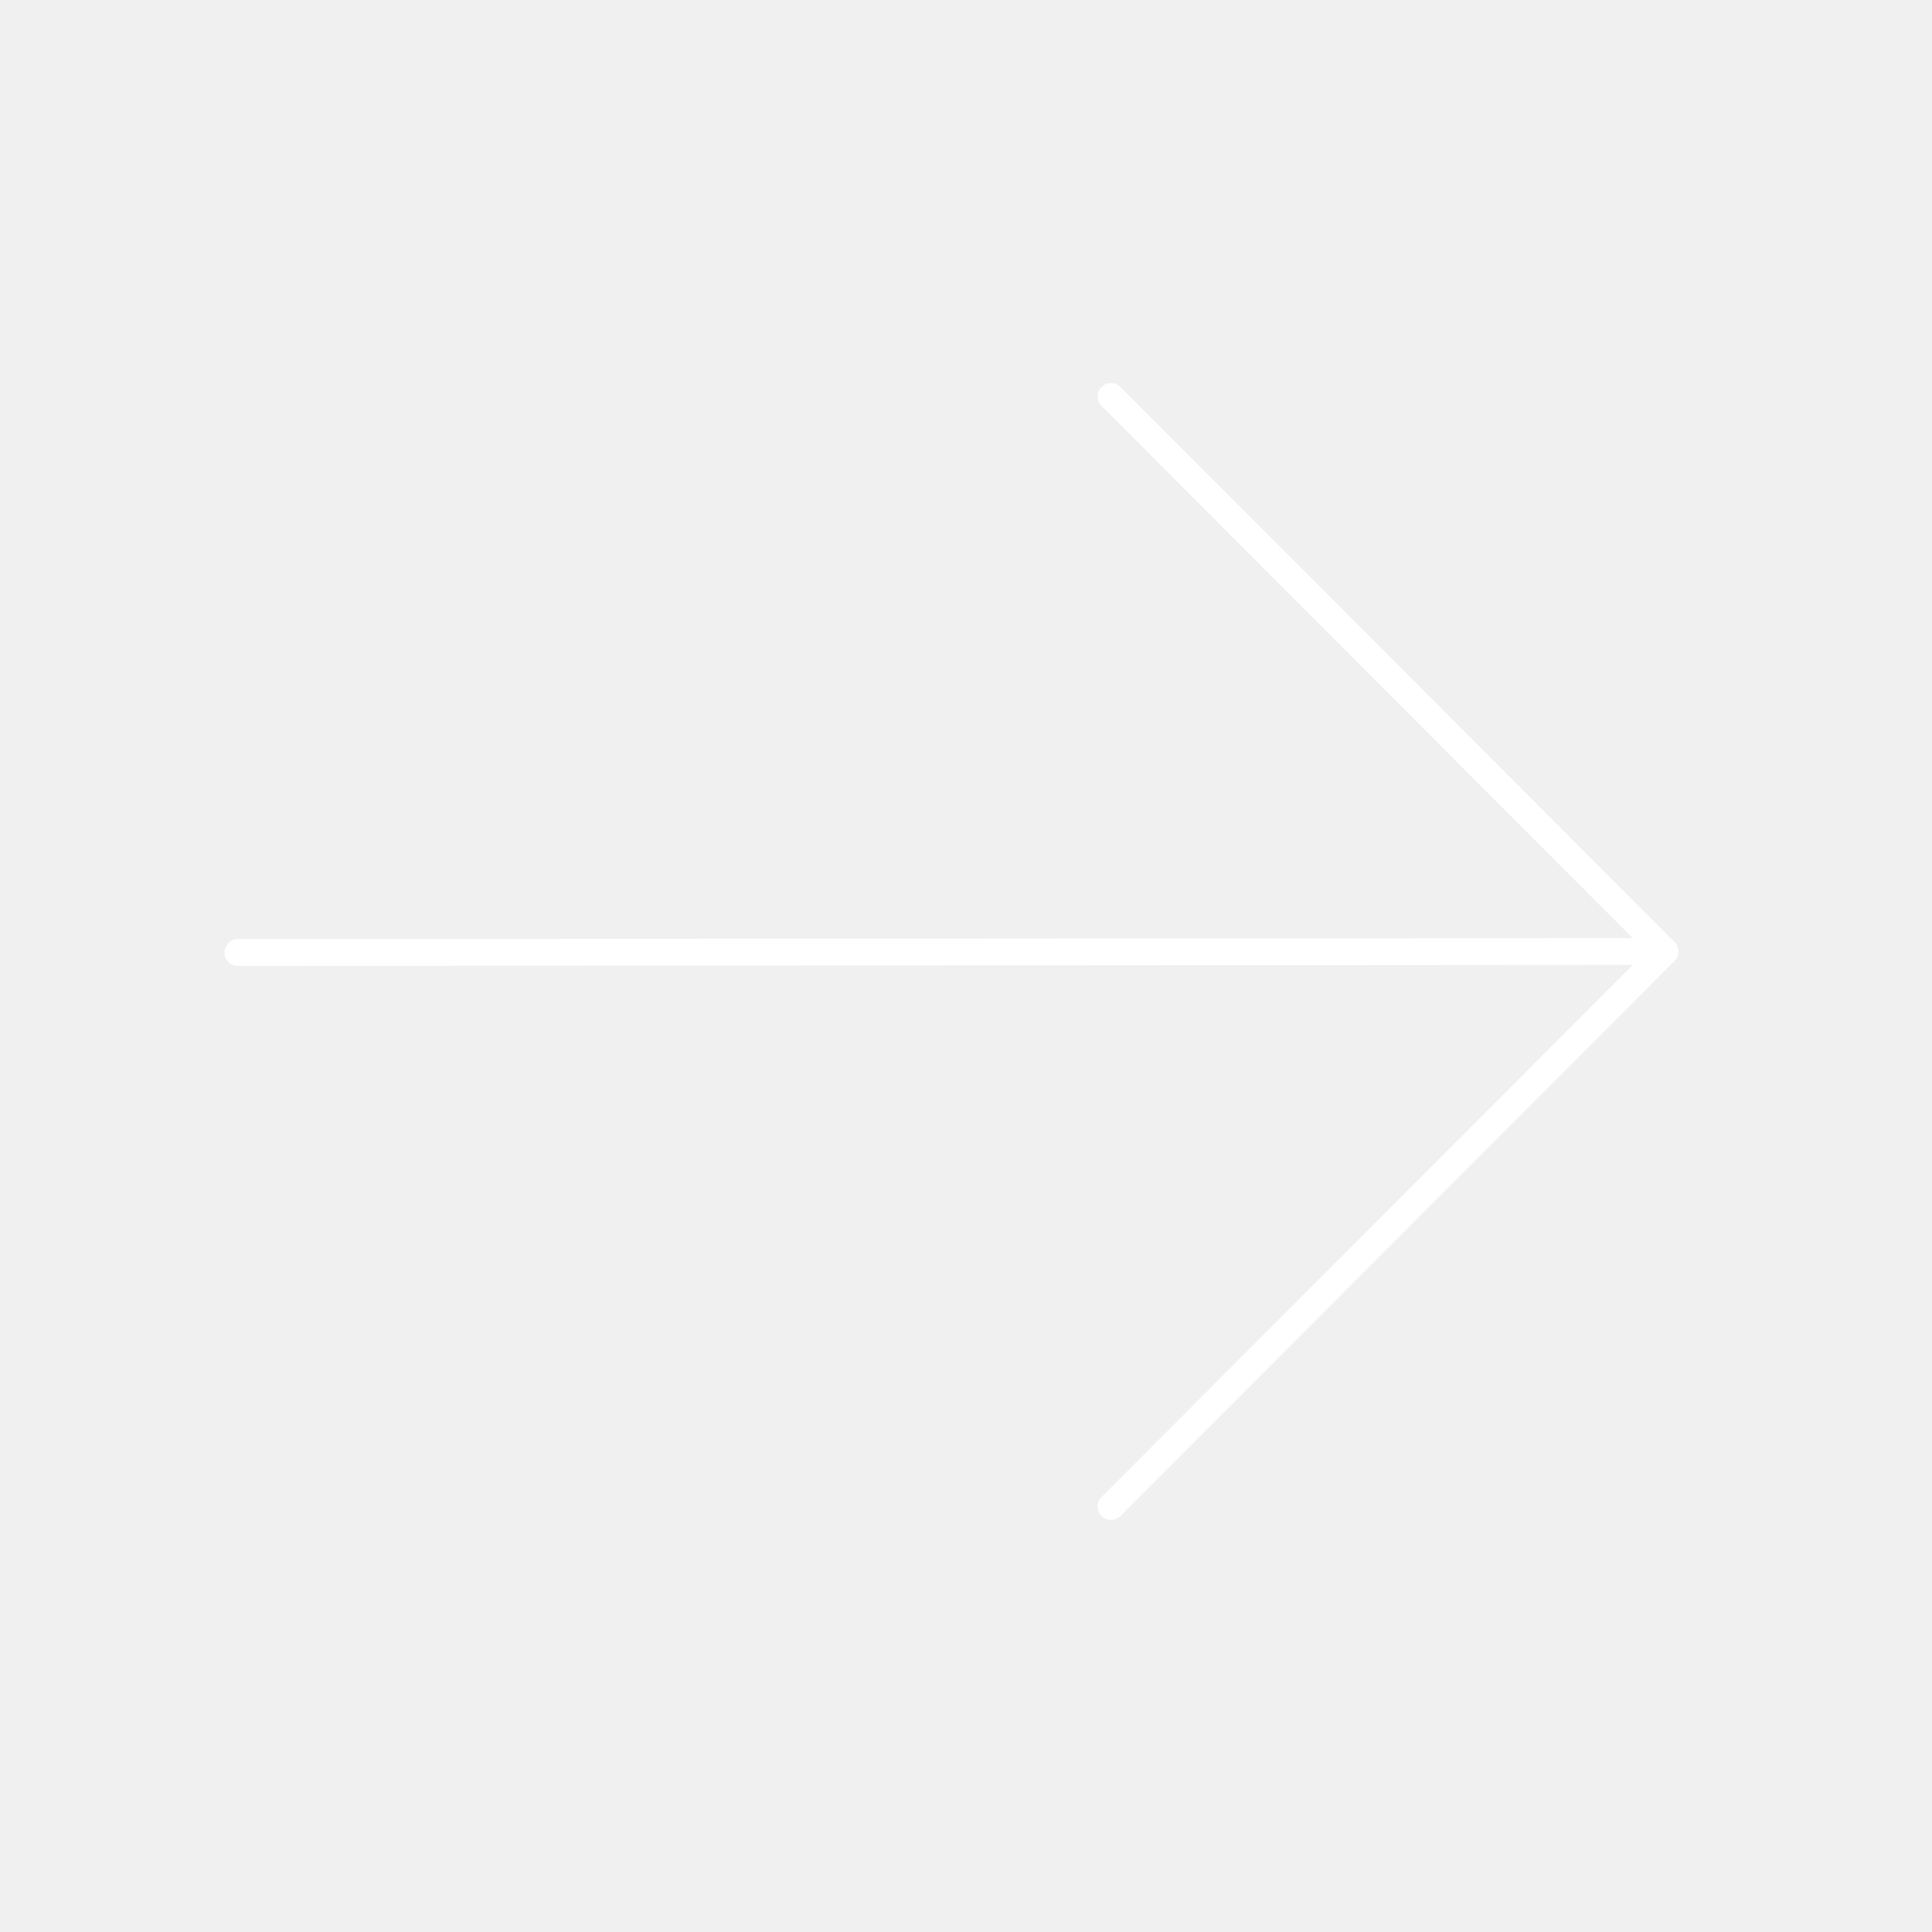
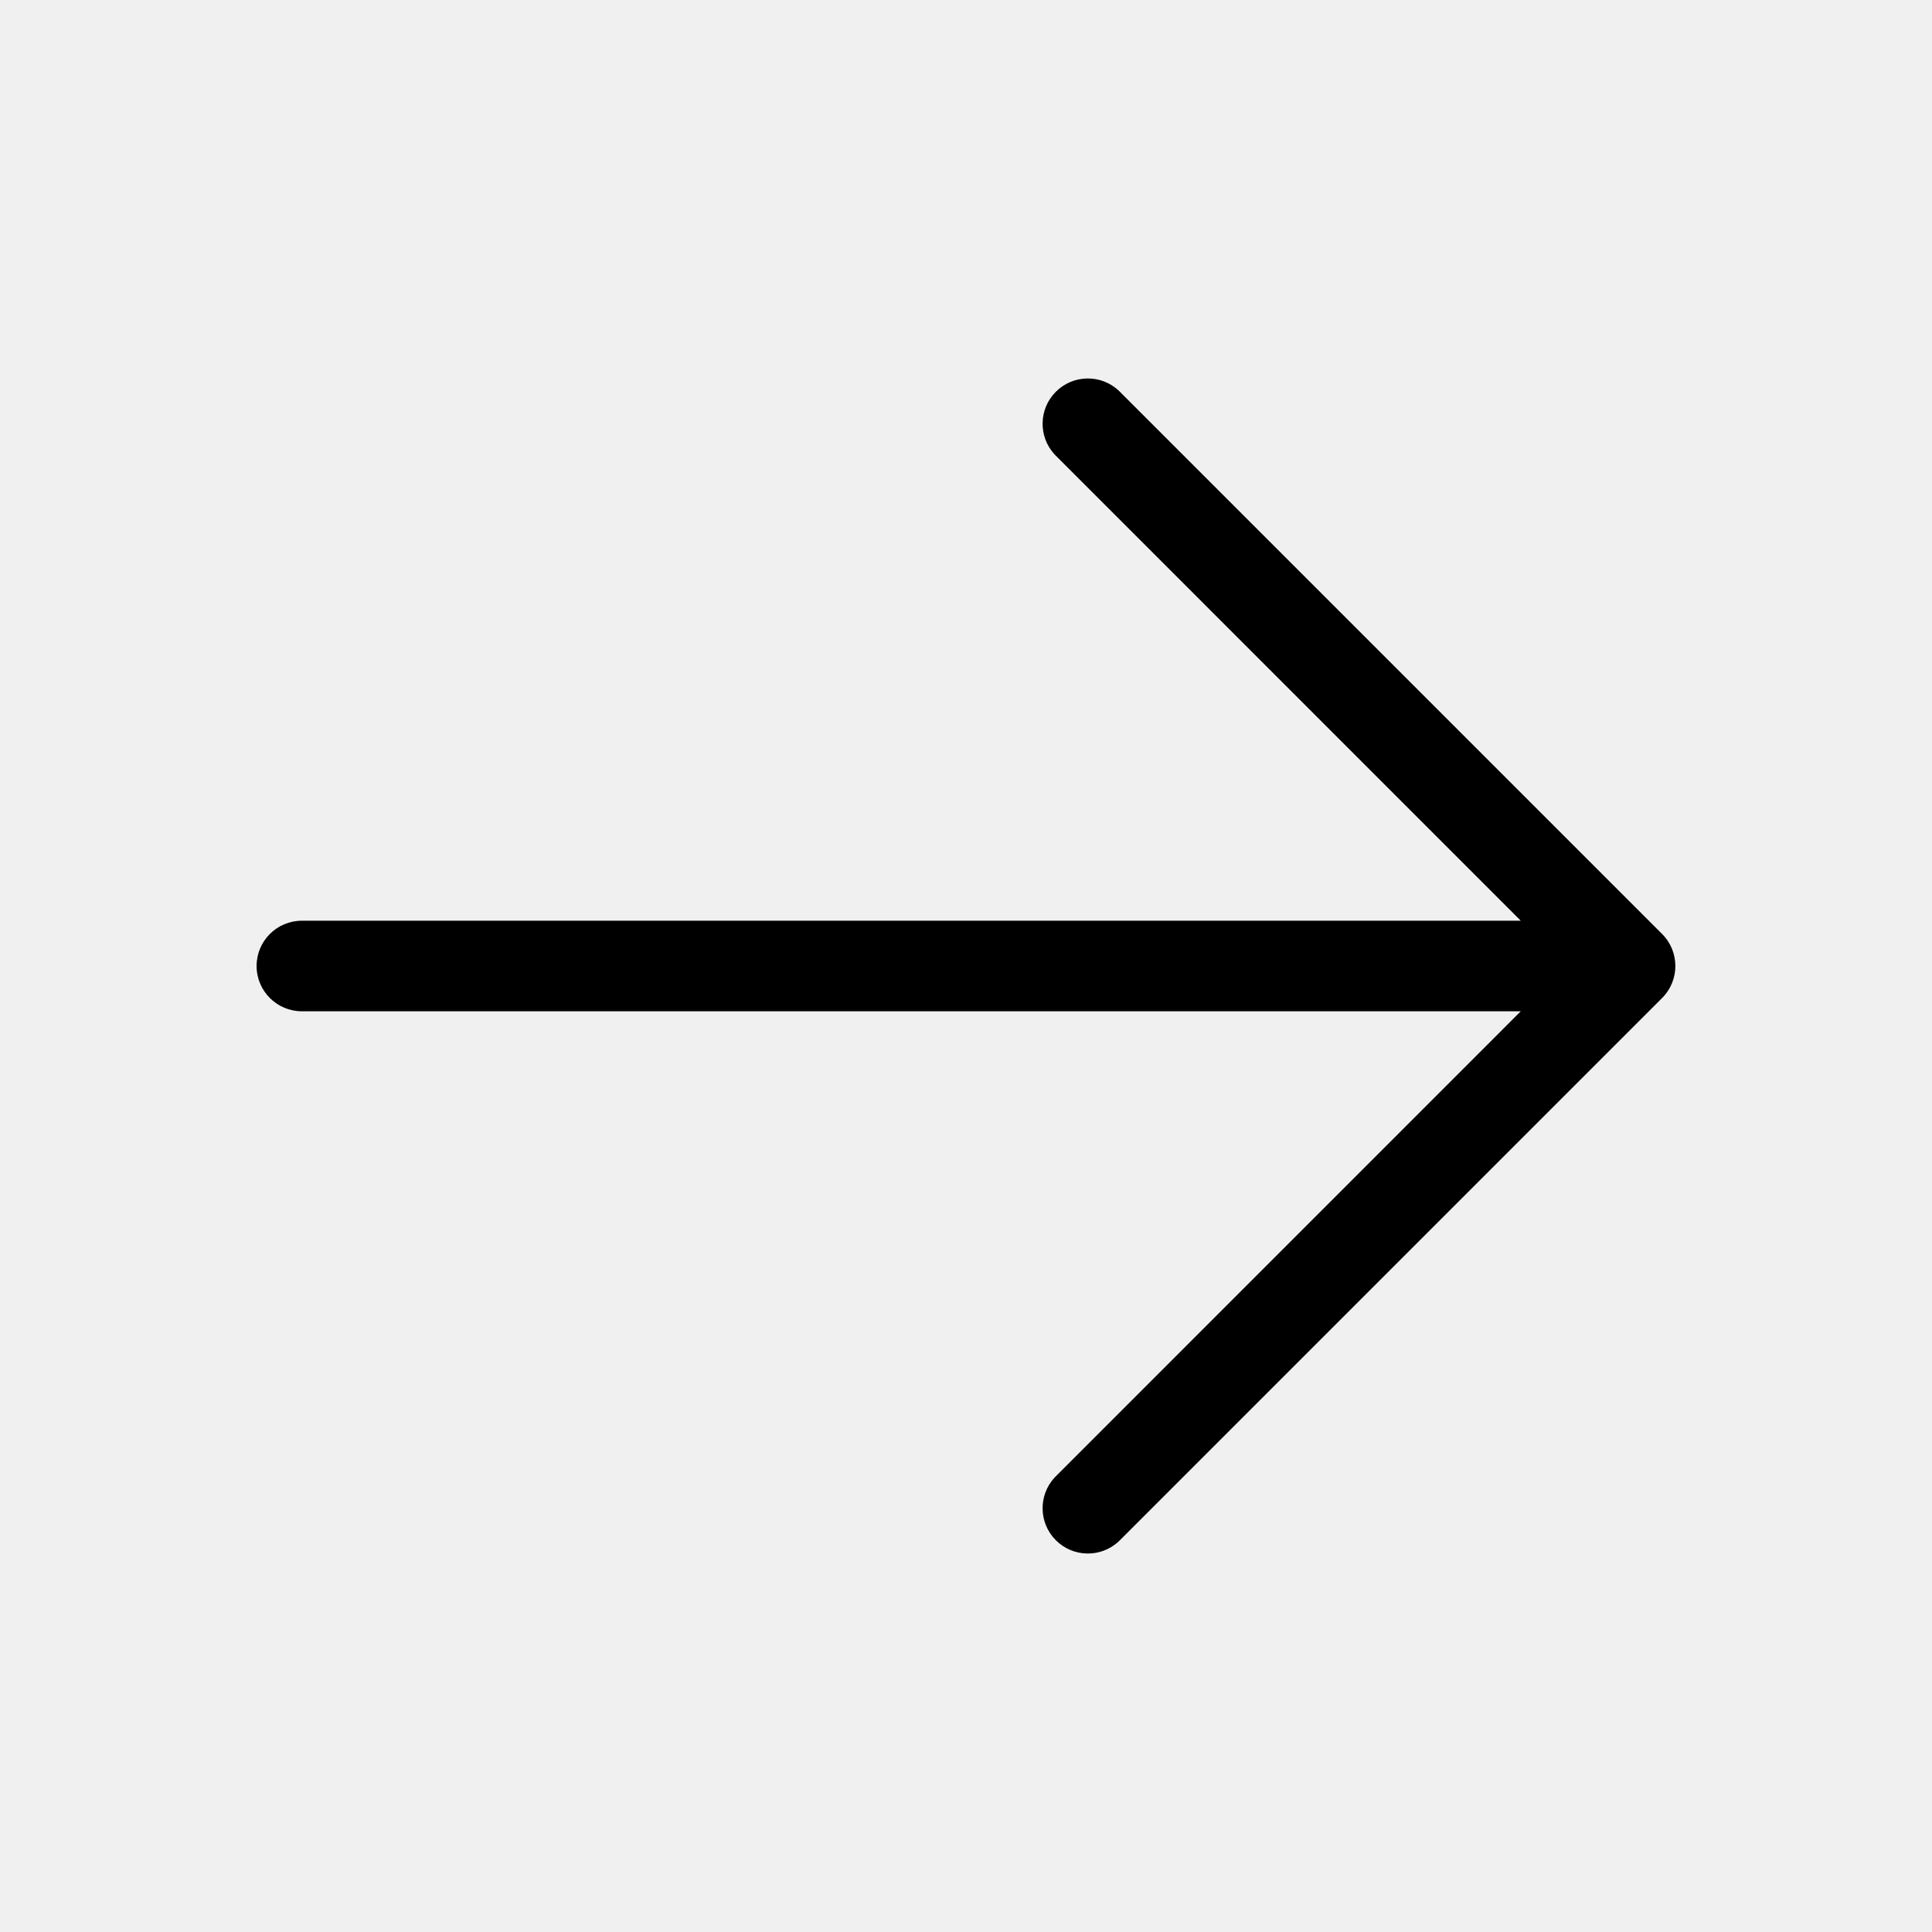
- <svg xmlns="http://www.w3.org/2000/svg" width="49" height="49" viewBox="0 0 49 49" fill="none">
-   <path d="M6.033 24.158L41.806 24.132M28.178 38.208L42.23 24.132L28.178 10.055" stroke="white" stroke-width="0.68" stroke-linecap="round" stroke-linejoin="round" />
+ <svg xmlns="http://www.w3.org/2000/svg" width="32" height="32" fill="#000000" viewBox="0 0 256 256">
+   <path d="M220.24,132.24l-72,72a6,6,0,0,1-8.48-8.48L201.51,134H40a6,6,0,0,1,0-12H201.51L139.76,60.24a6,6,0,0,1,8.48-8.48l72,72A6,6,0,0,1,220.24,132.24Z" />
</svg>
